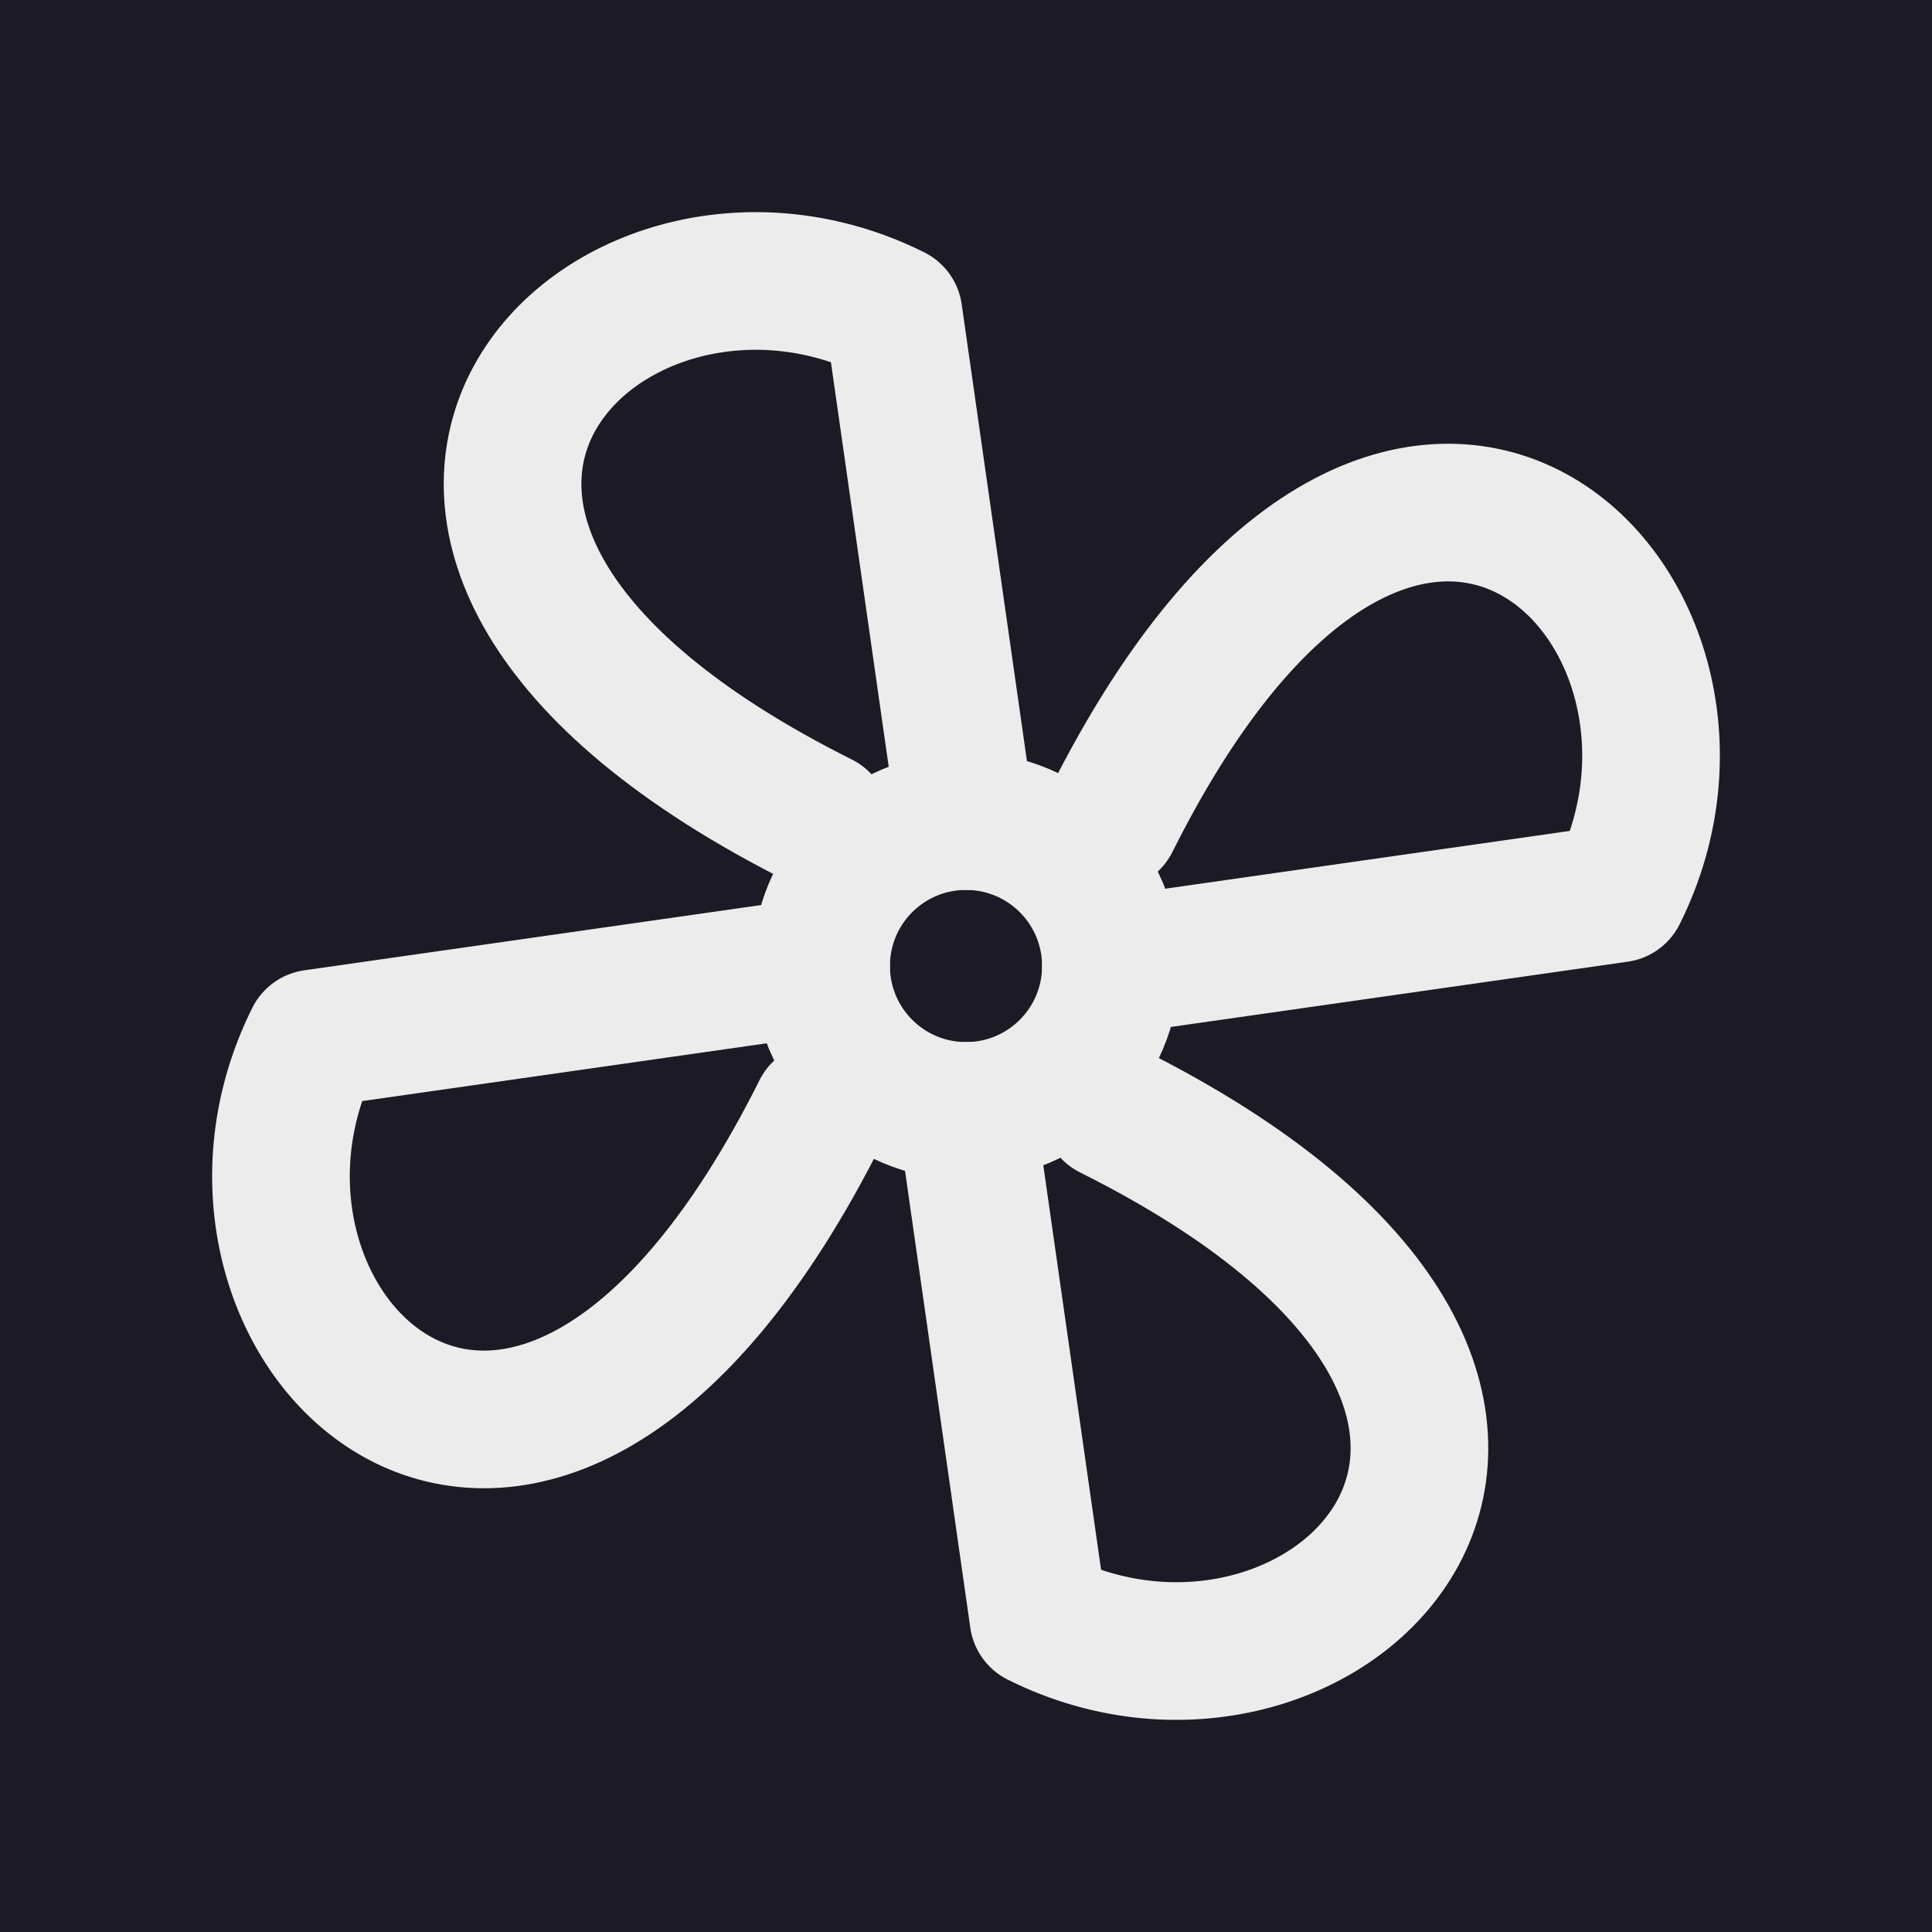
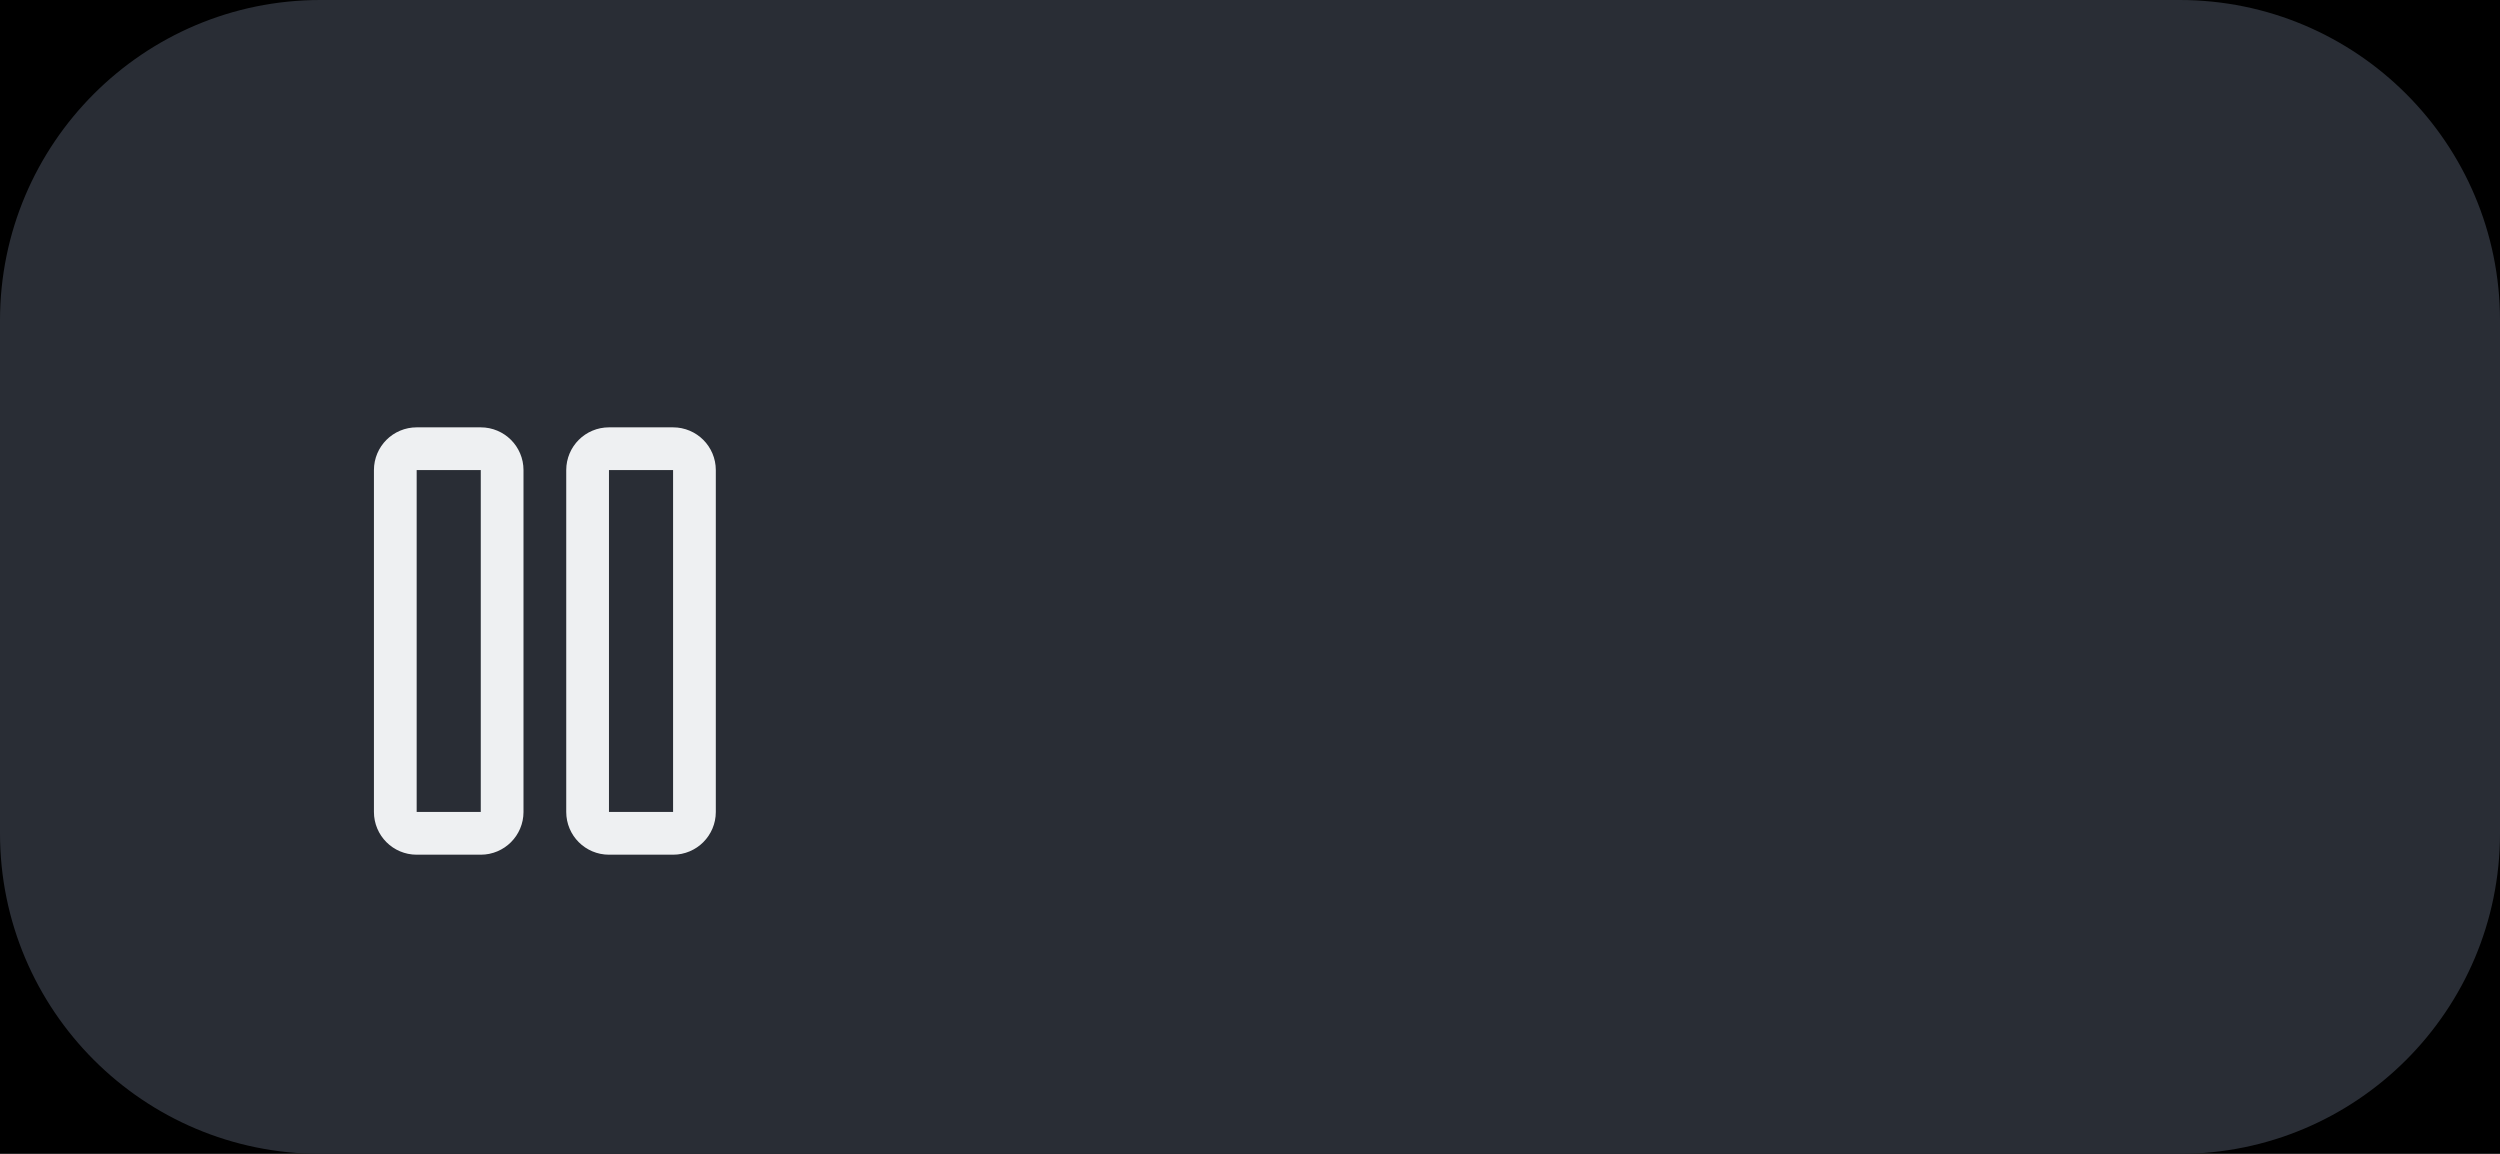
- <svg xmlns="http://www.w3.org/2000/svg" width="20" height="20" viewBox="0 0 20 20">
-   <defs>
-     <linearGradient id="petrel" x1="0" y1="0" x2="24" y2="24" gradientUnits="userSpaceOnUse">
-       <stop stop-color="#ececec" />
-       <stop offset="1" stop-color="#ececec" />
-     </linearGradient>
-   </defs>
-   <rect width="20" height="20" fill="#1c1a24" />
-   <g transform="rotate(0.0 10 10)">
-     <g transform="translate(1.0,1.0) scale(0.75)" stroke="url(#petrel)" stroke-width="1.9" stroke-linecap="round" stroke-linejoin="round" fill="none" color="#ececec">
-       <circle cx="12" cy="12" r="2" />
-       <path d="M10 10C2 6 7 1 11 3l1 7M14 10c4-8 9-3 7 1l-7 1M14 14c8 4 3 9-1 7l-1-7M10 14c-4 8-9 3-7-1l7-1" />
-     </g>
-   </g>
+ <svg xmlns="http://www.w3.org/2000/svg" width="78" height="36">
+   <rect width="78" height="36" fill="#000" />
+   <rect width="78" height="36" rx="10" fill="#292d35" />
+   <rect x="2" y="2" width="74" height="32" rx="8" fill="#292d35" />
+   <svg width="16" height="16" viewBox="0 0 24 24" fill="none" stroke="#eef0f2" stroke-width="2" stroke-linecap="round" stroke-linejoin="round" x="9" y="12">
+     <rect x="14" y="3" width="5" height="18" rx="1" />
+     <rect x="5" y="3" width="5" height="18" rx="1" />
+   </svg>
</svg>
